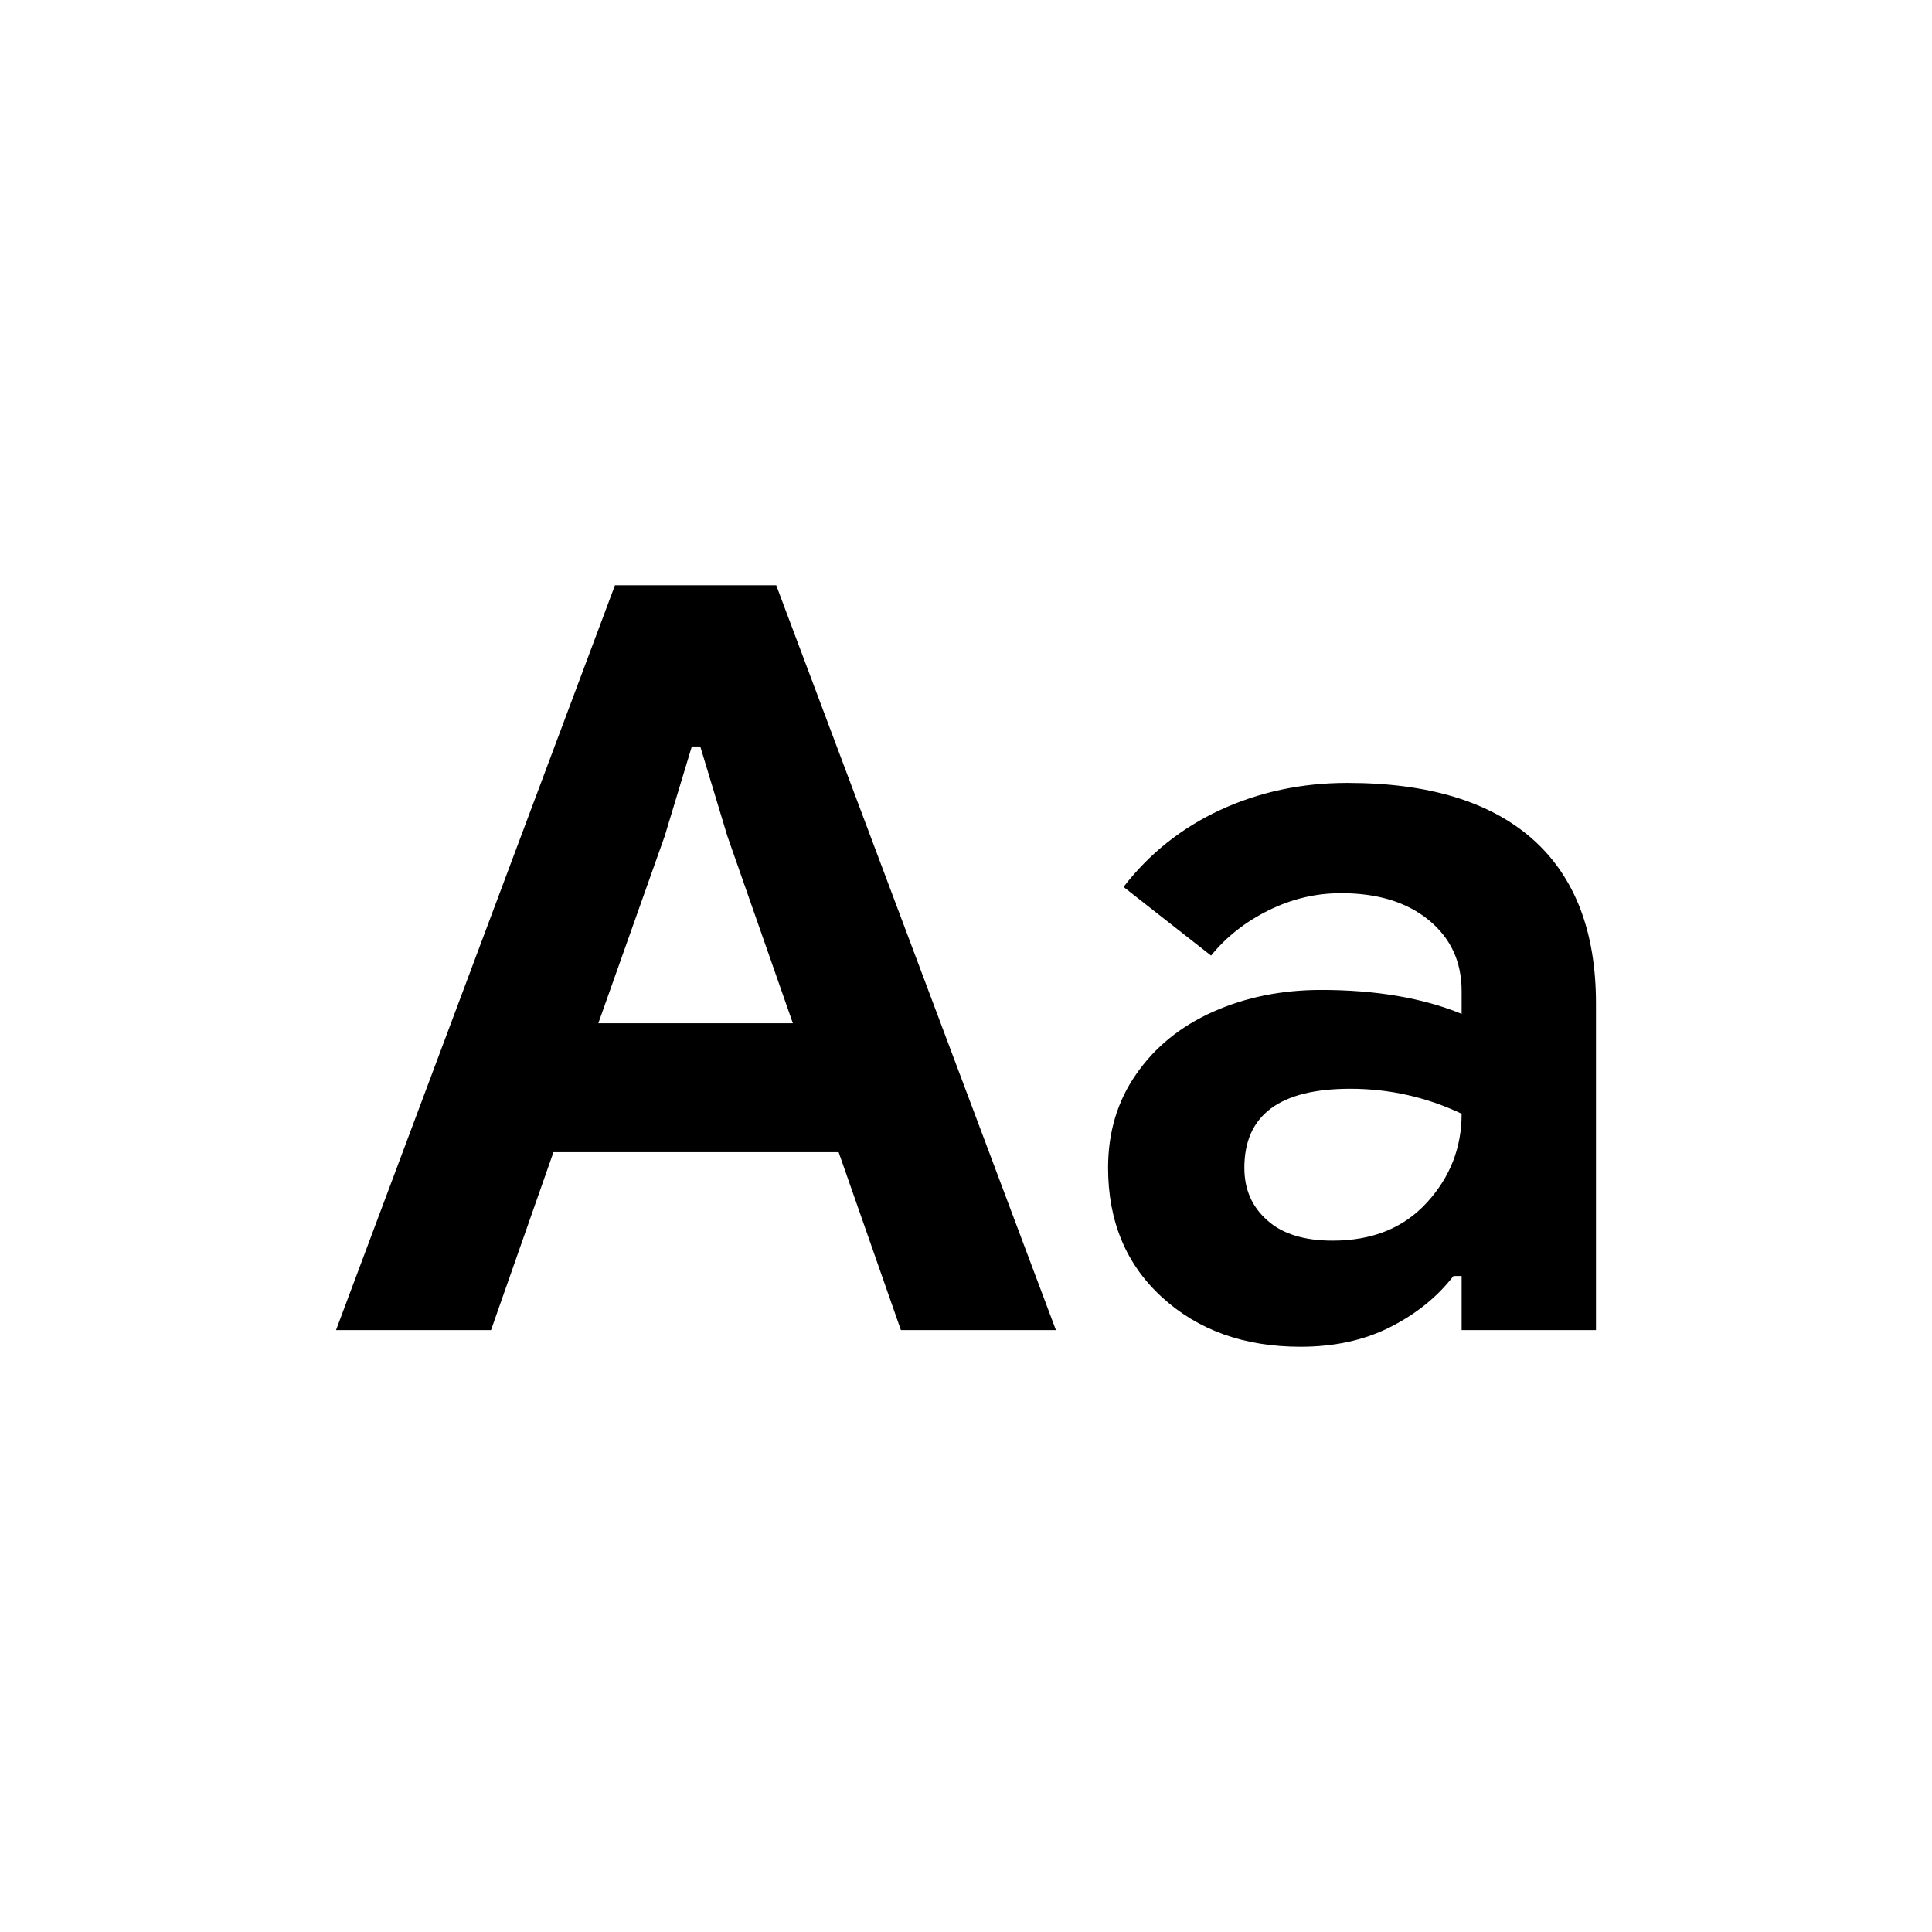
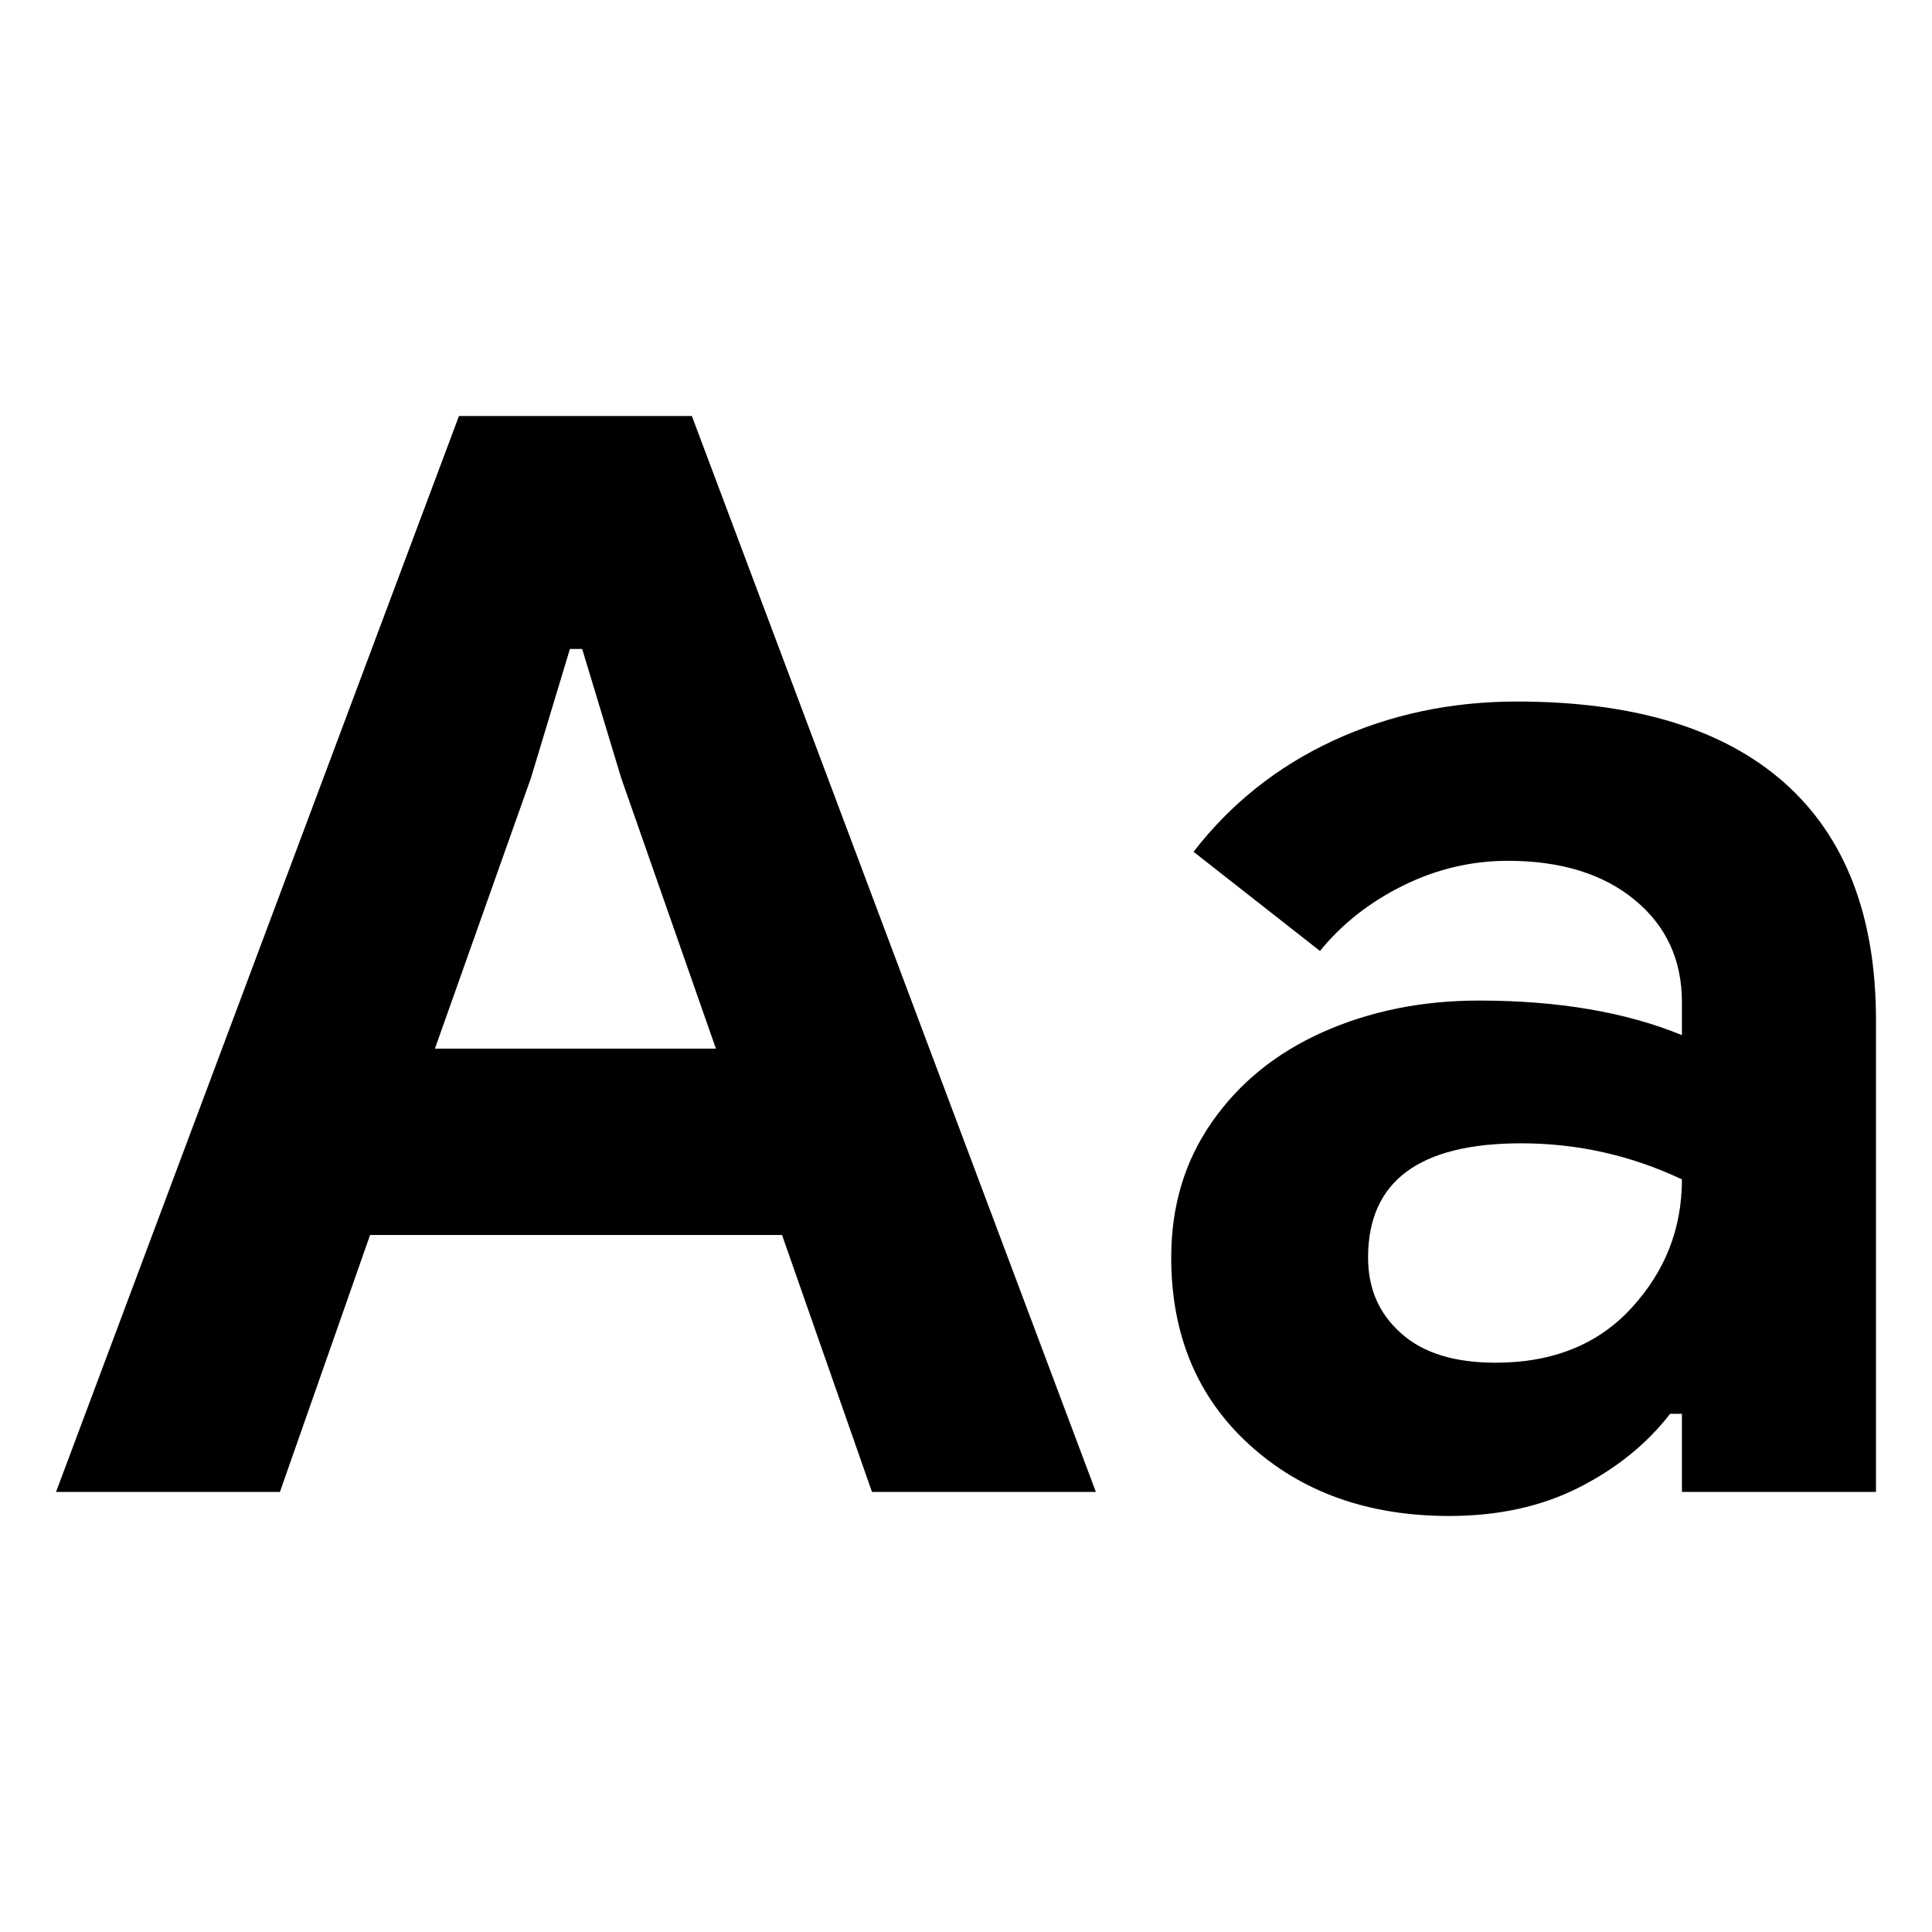
- <svg xmlns="http://www.w3.org/2000/svg" width="16px" height="16px" viewBox="1.5 1.5 13 13" version="1.1">
+ <svg xmlns="http://www.w3.org/2000/svg" width="110px" height="110px" viewBox="3.5 3.5 9 9" version="1.1">
  <g id="type-icon-string" stroke="none" stroke-width="1" fill="none" fill-rule="evenodd">
    <path d="M4.804,10.45 L5.224,9.253 L7.143,9.253 L7.562,10.45 L8.605,10.45 L6.723,5.438 L5.638,5.438 L3.761,10.45 L4.804,10.45 Z M6.835,8.385 L5.526,8.385 L5.973,7.125 L6.155,6.523 L6.212,6.523 L6.394,7.125 L6.835,8.385 Z M10.251,10.562 C10.479,10.562 10.681,10.518 10.856,10.429 C11.031,10.34 11.172,10.226 11.28,10.086 L11.28,10.086 L11.335,10.086 L11.335,10.45 L12.239,10.45 L12.239,8.252 C12.239,7.767 12.096,7.398 11.812,7.146 C11.527,6.894 11.111,6.768 10.566,6.768 C10.258,6.768 9.973,6.829 9.711,6.95 C9.45,7.071 9.233,7.244 9.06,7.468 L9.06,7.468 L9.649,7.93 C9.751,7.804 9.881,7.702 10.037,7.625 C10.193,7.548 10.355,7.51 10.524,7.51 C10.771,7.51 10.968,7.571 11.115,7.692 C11.262,7.813 11.335,7.972 11.335,8.168 L11.335,8.168 L11.335,8.322 C11.074,8.215 10.759,8.161 10.39,8.161 C10.124,8.161 9.882,8.21 9.662,8.308 C9.443,8.406 9.271,8.546 9.145,8.728 C9.018,8.91 8.956,9.12 8.956,9.358 C8.956,9.717 9.077,10.008 9.319,10.229 C9.562,10.451 9.873,10.562 10.251,10.562 Z M10.467,9.848 C10.276,9.848 10.129,9.803 10.027,9.711 C9.924,9.62 9.873,9.503 9.873,9.358 C9.873,9.003 10.111,8.826 10.586,8.826 C10.848,8.826 11.098,8.882 11.335,8.994 C11.335,9.223 11.257,9.422 11.101,9.592 C10.945,9.763 10.733,9.848 10.467,9.848 Z" id="Aa-Copy" fill="currentColor" fill-rule="nonzero" />
  </g>
</svg>
